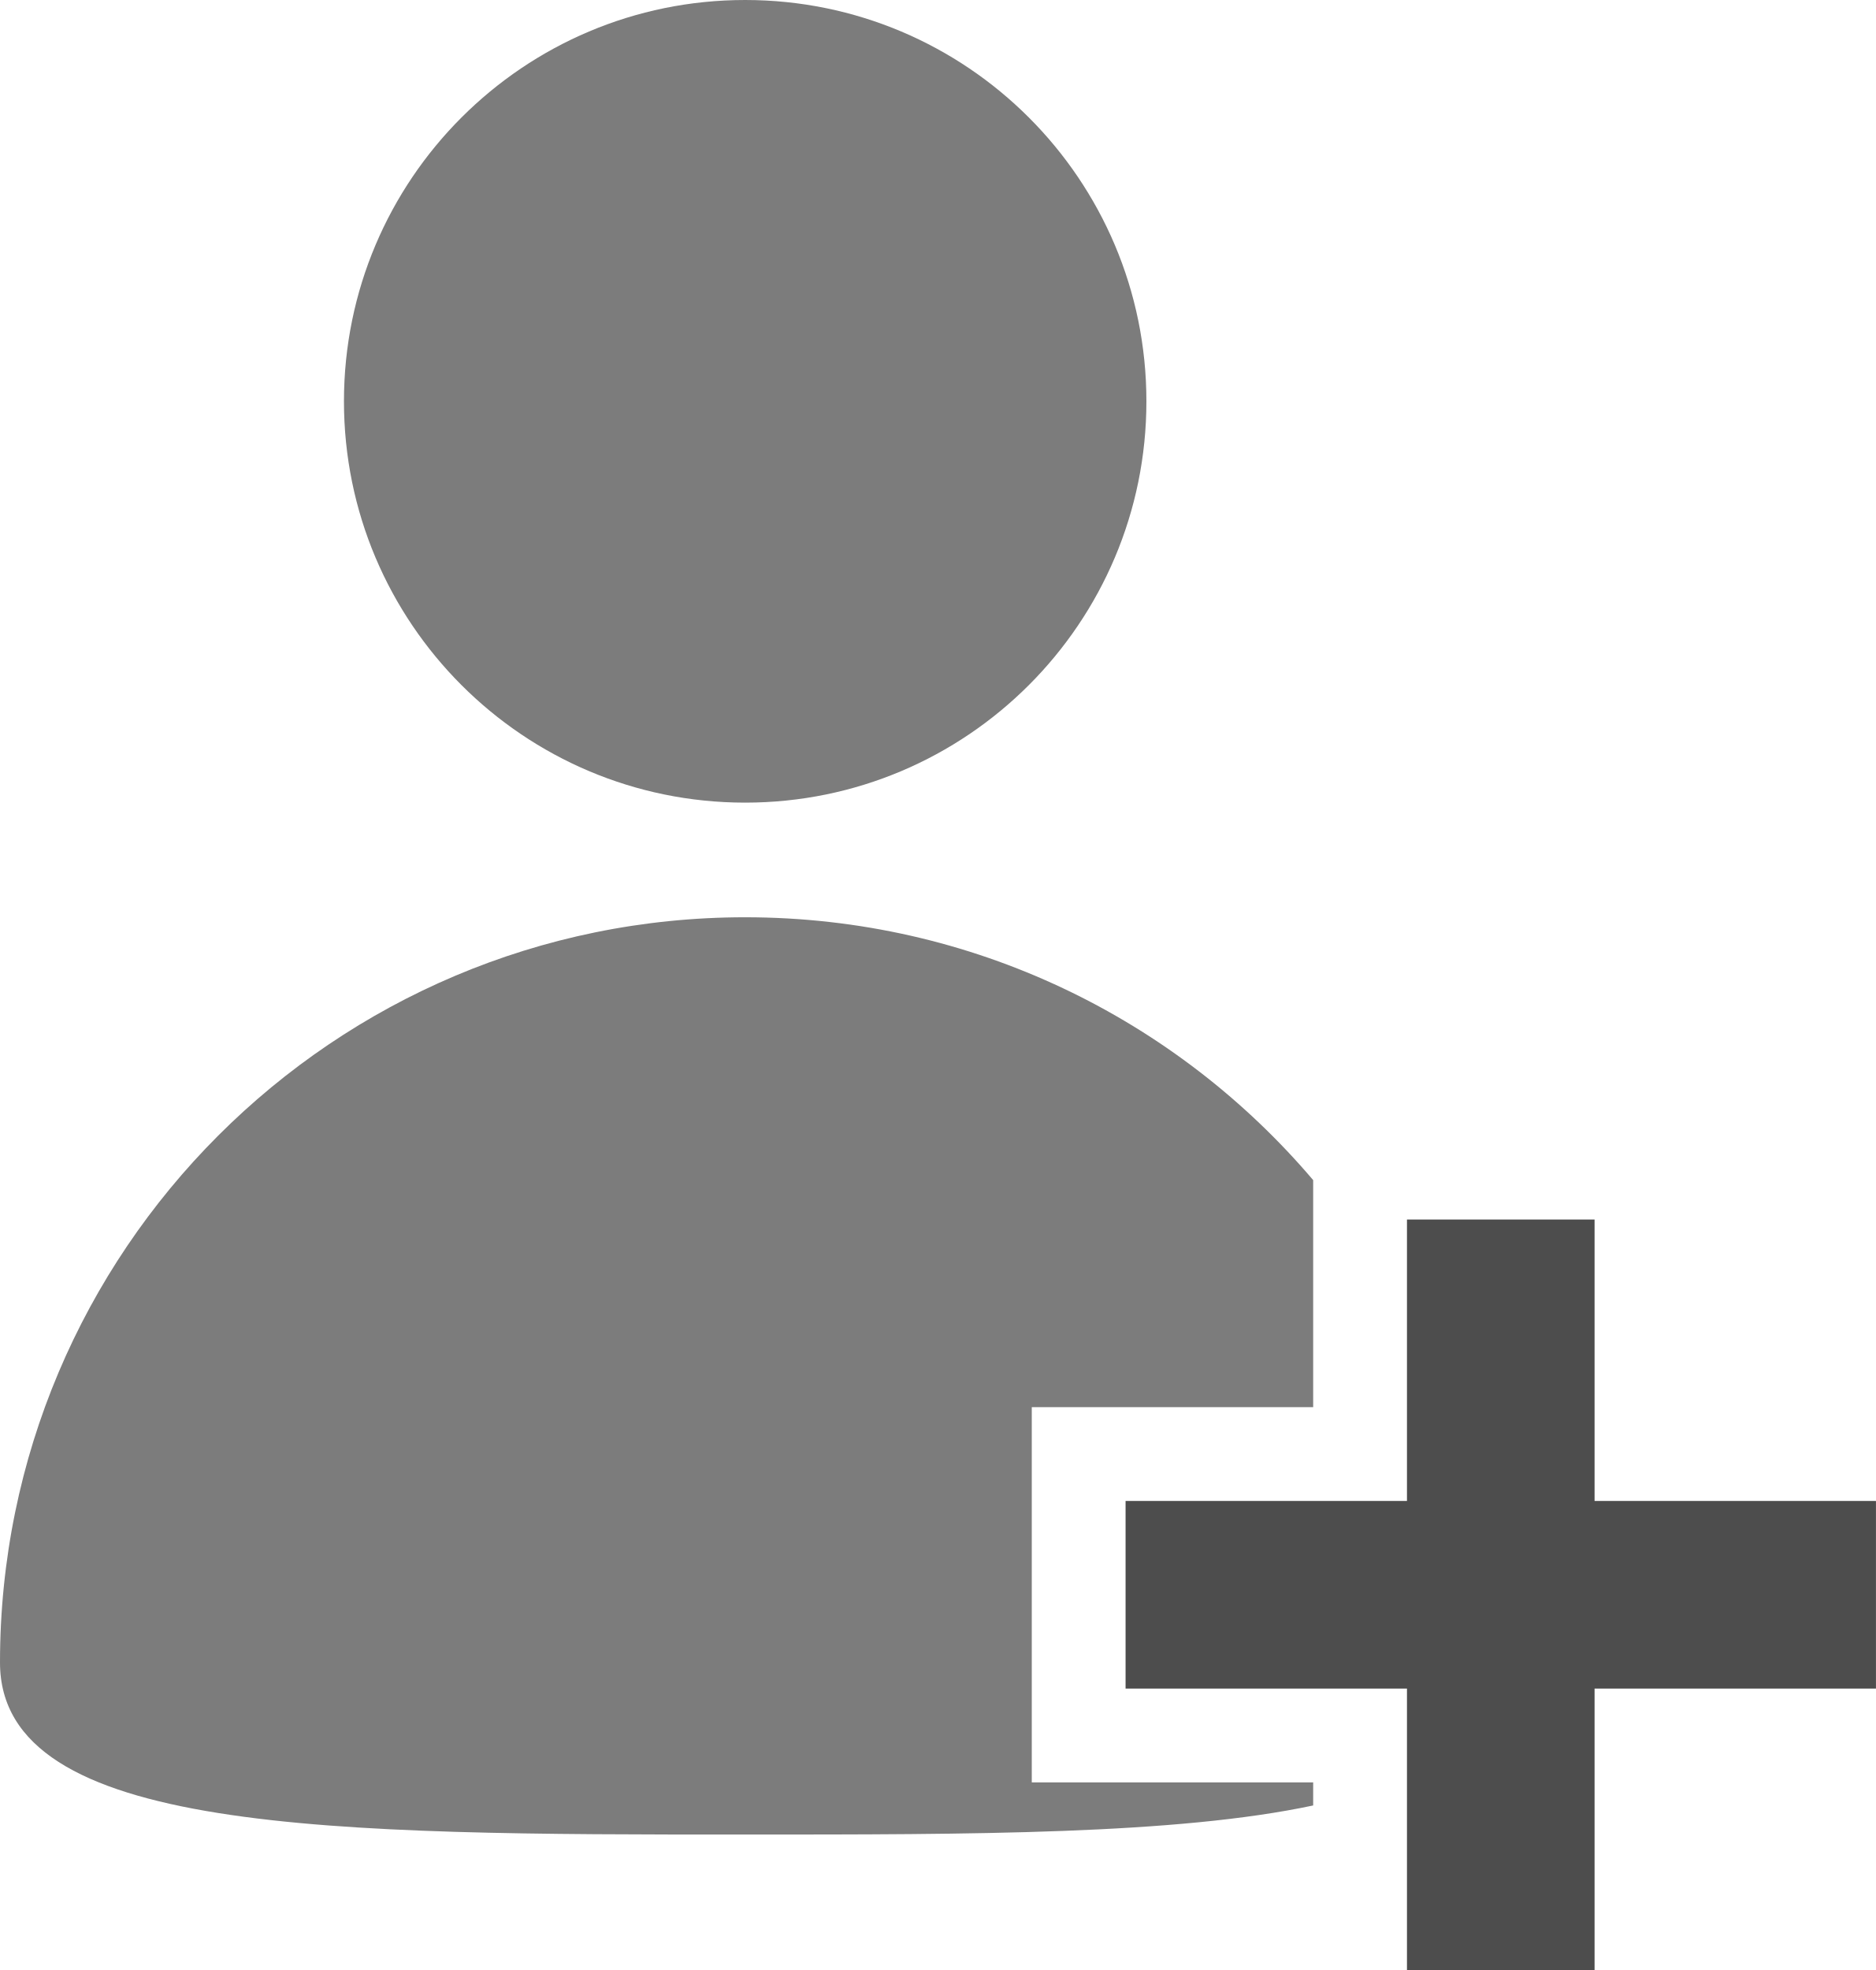
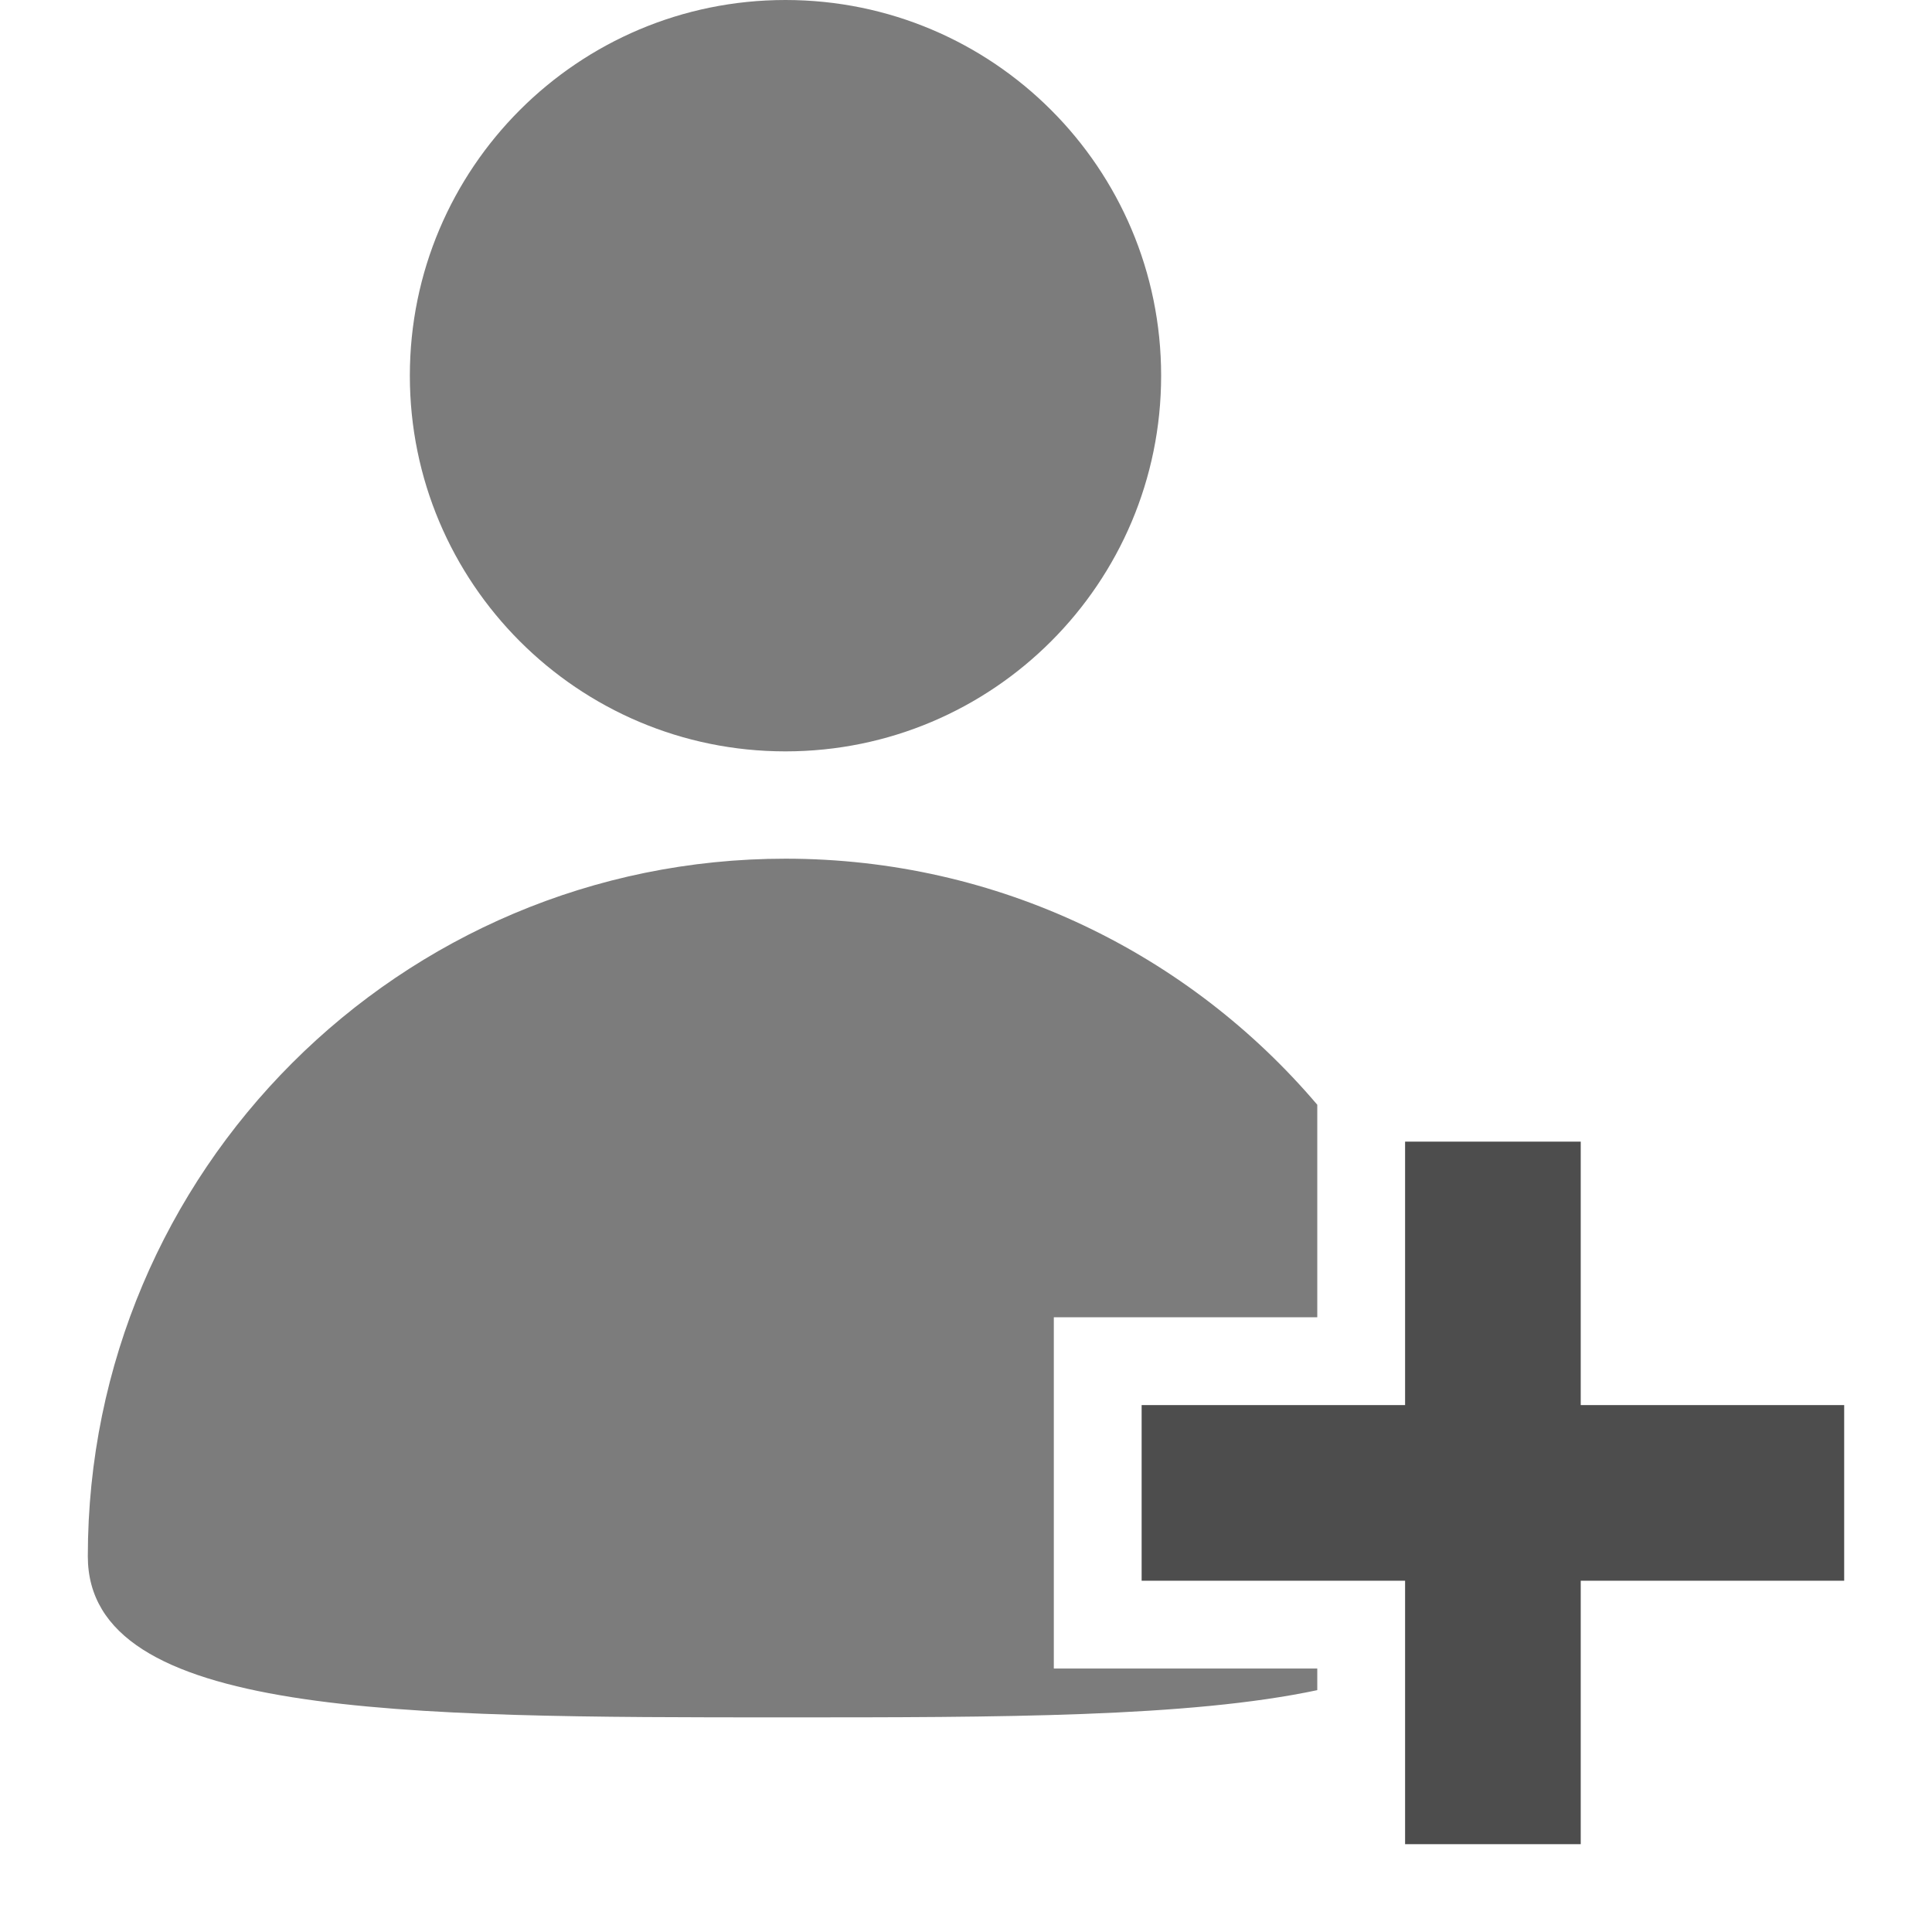
- <svg xmlns="http://www.w3.org/2000/svg" width="20" height="21" viewBox="0 0 20 21" fill="none">
-   <path fill-rule="evenodd" clip-rule="evenodd" d="M7.944 8.556C10.307 8.556 12.222 6.64 12.222 4.278C12.222 1.915 10.307 0 7.944 0C5.582 0 3.667 1.915 3.667 4.278C3.667 6.64 5.582 8.556 7.944 8.556ZM14 19.246V19H11V15H14V12.58C12.543 10.865 10.371 9.778 7.944 9.778C3.557 9.778 0 13.335 0 17.722C0 19.556 3.557 19.556 7.944 19.556C10.371 19.556 12.543 19.556 14 19.246Z" fill="#7C7C7C" />
-   <path d="M16 13L16 21M20 17L12 17" stroke="#4D4D4D" stroke-width="2" />
+ <svg xmlns="http://www.w3.org/2000/svg" width="22" height="22" viewBox="0 0 22 22" fill="none">
+   <path fill-rule="evenodd" clip-rule="evenodd" d="M8.944 8.556C11.307 8.556 13.222 6.64 13.222 4.278C13.222 1.915 11.307 0 8.944 0C6.582 0 4.667 1.915 4.667 4.278C4.667 6.64 6.582 8.556 8.944 8.556ZM15 19.246V19H12V15H15V12.58C13.543 10.865 11.371 9.778 8.944 9.778C4.557 9.778 1 13.335 1 17.722C1 19.556 4.557 19.556 8.944 19.556C11.371 19.556 13.543 19.556 15 19.246Z" fill="#7C7C7C" />
+   <path d="M17 13L17 21M21 17L13 17" stroke="#4D4D4D" stroke-width="2" />
</svg>
